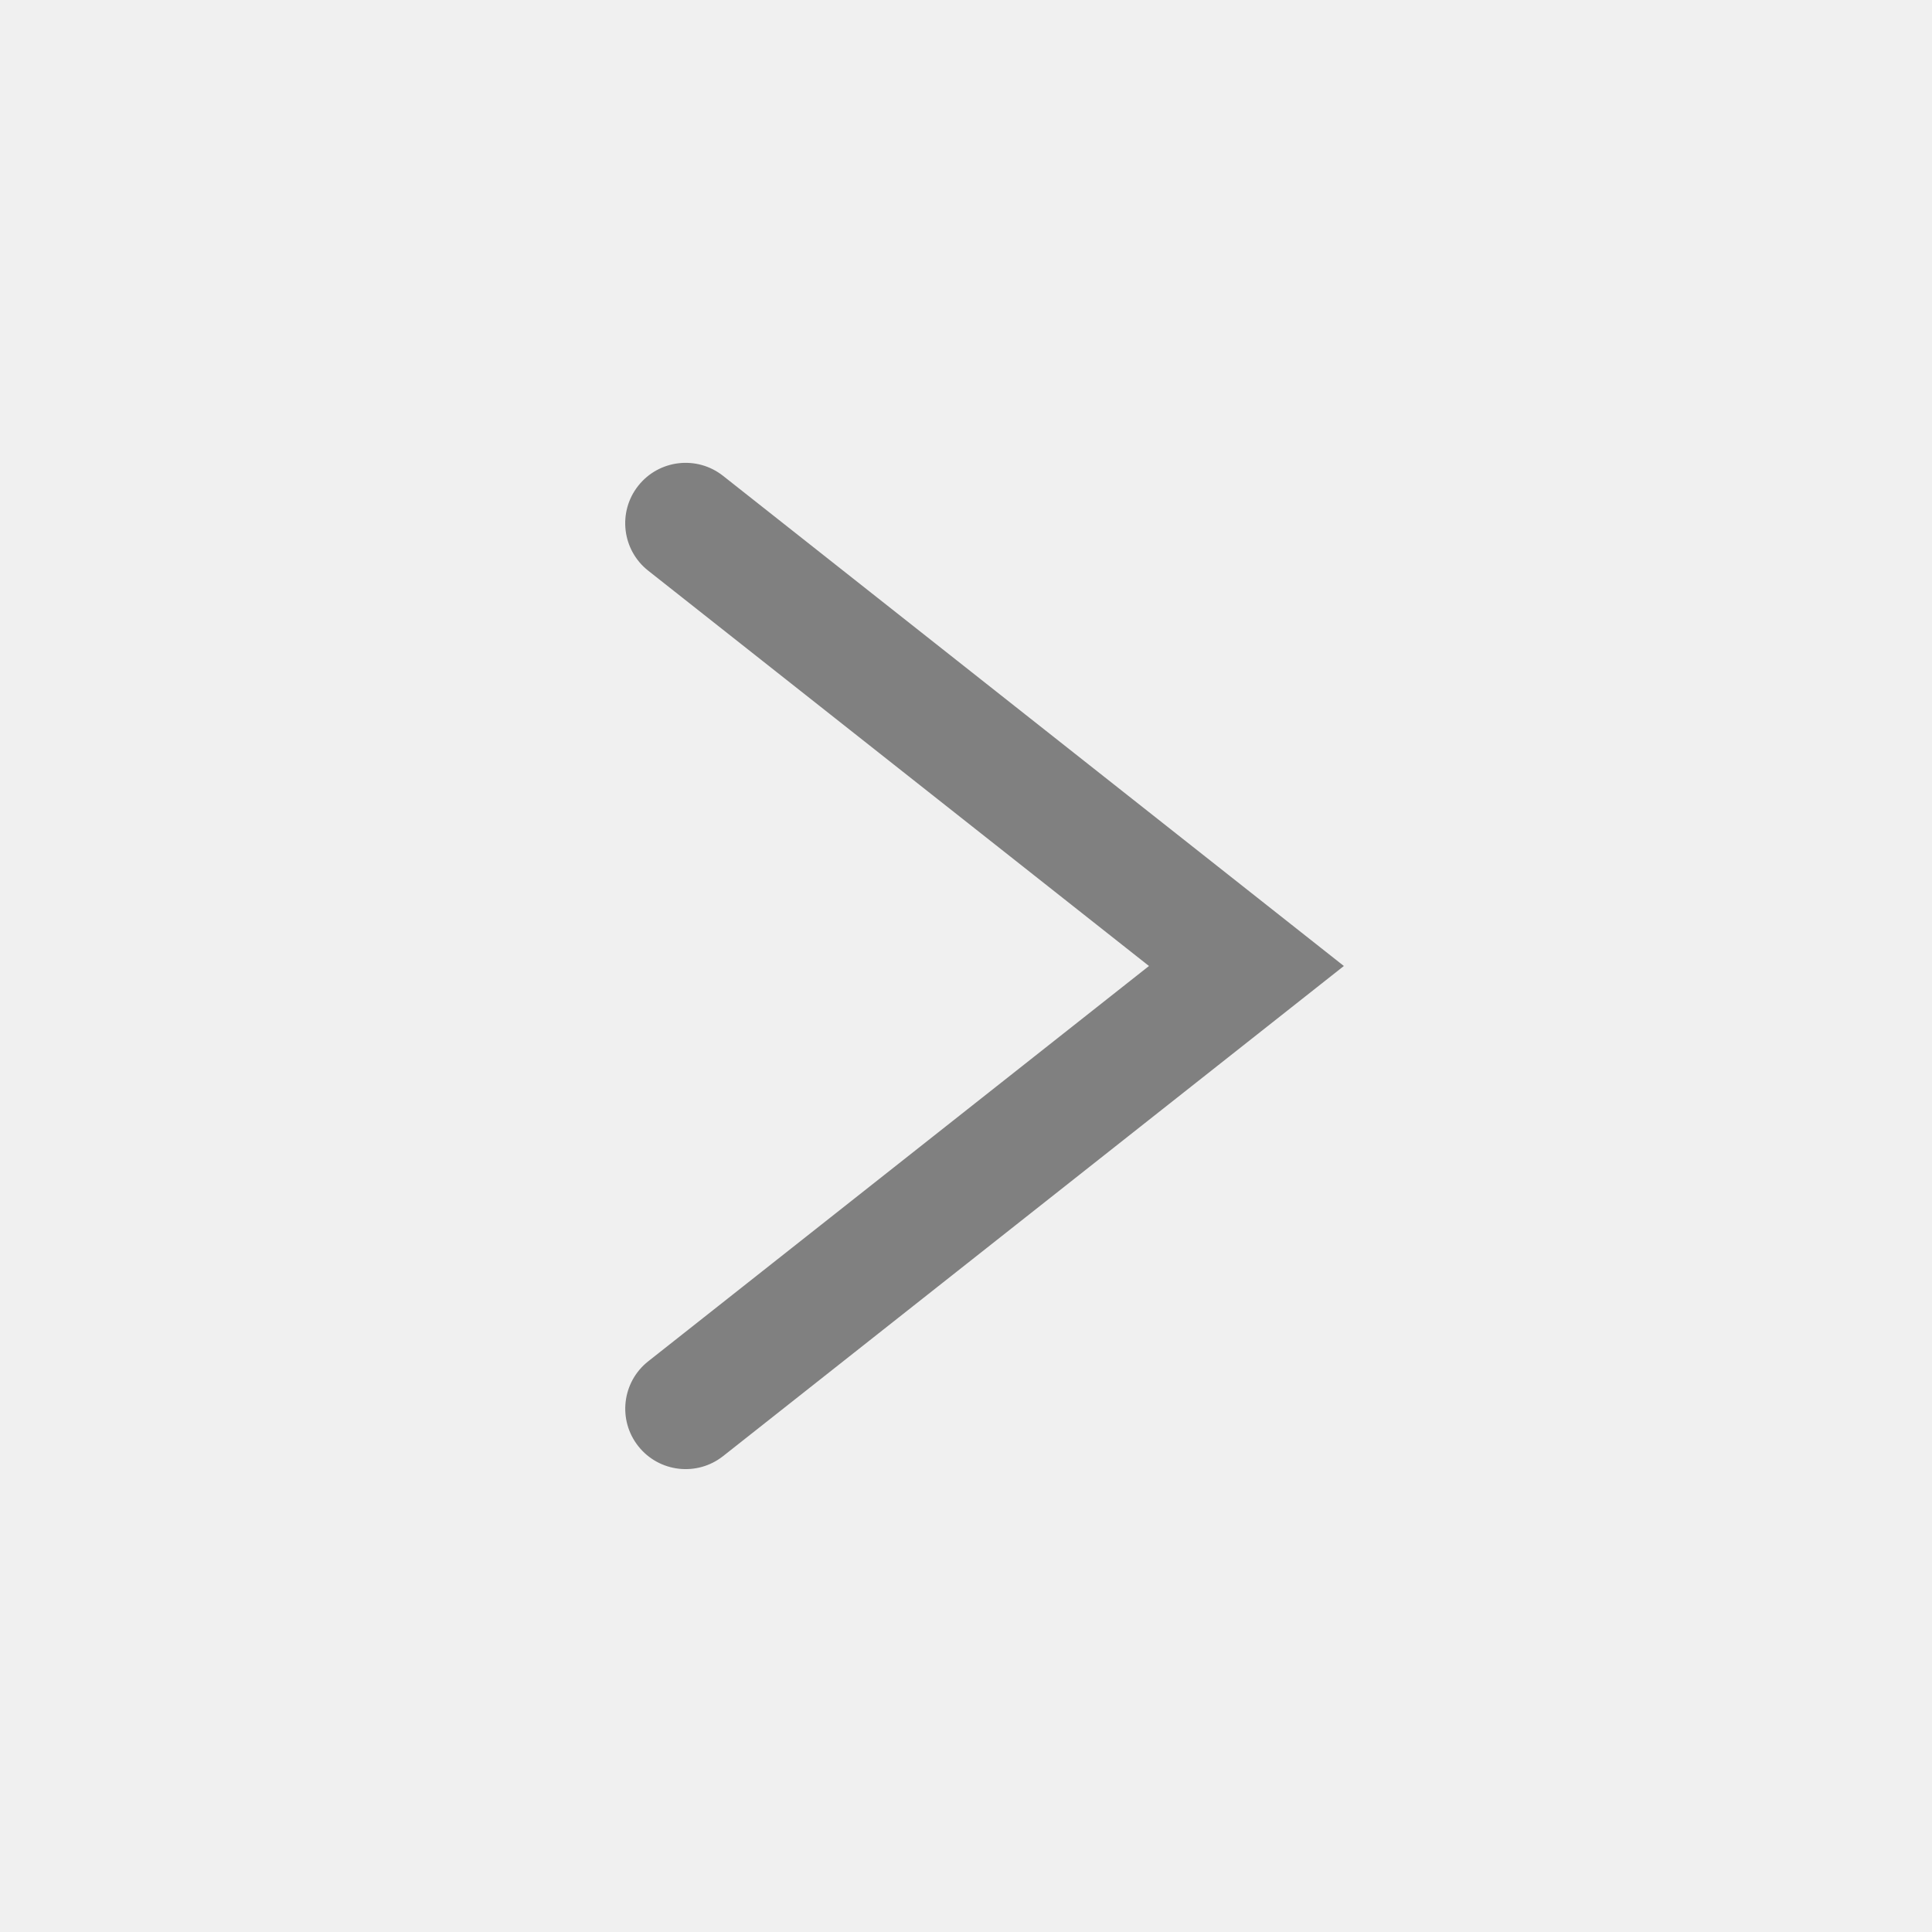
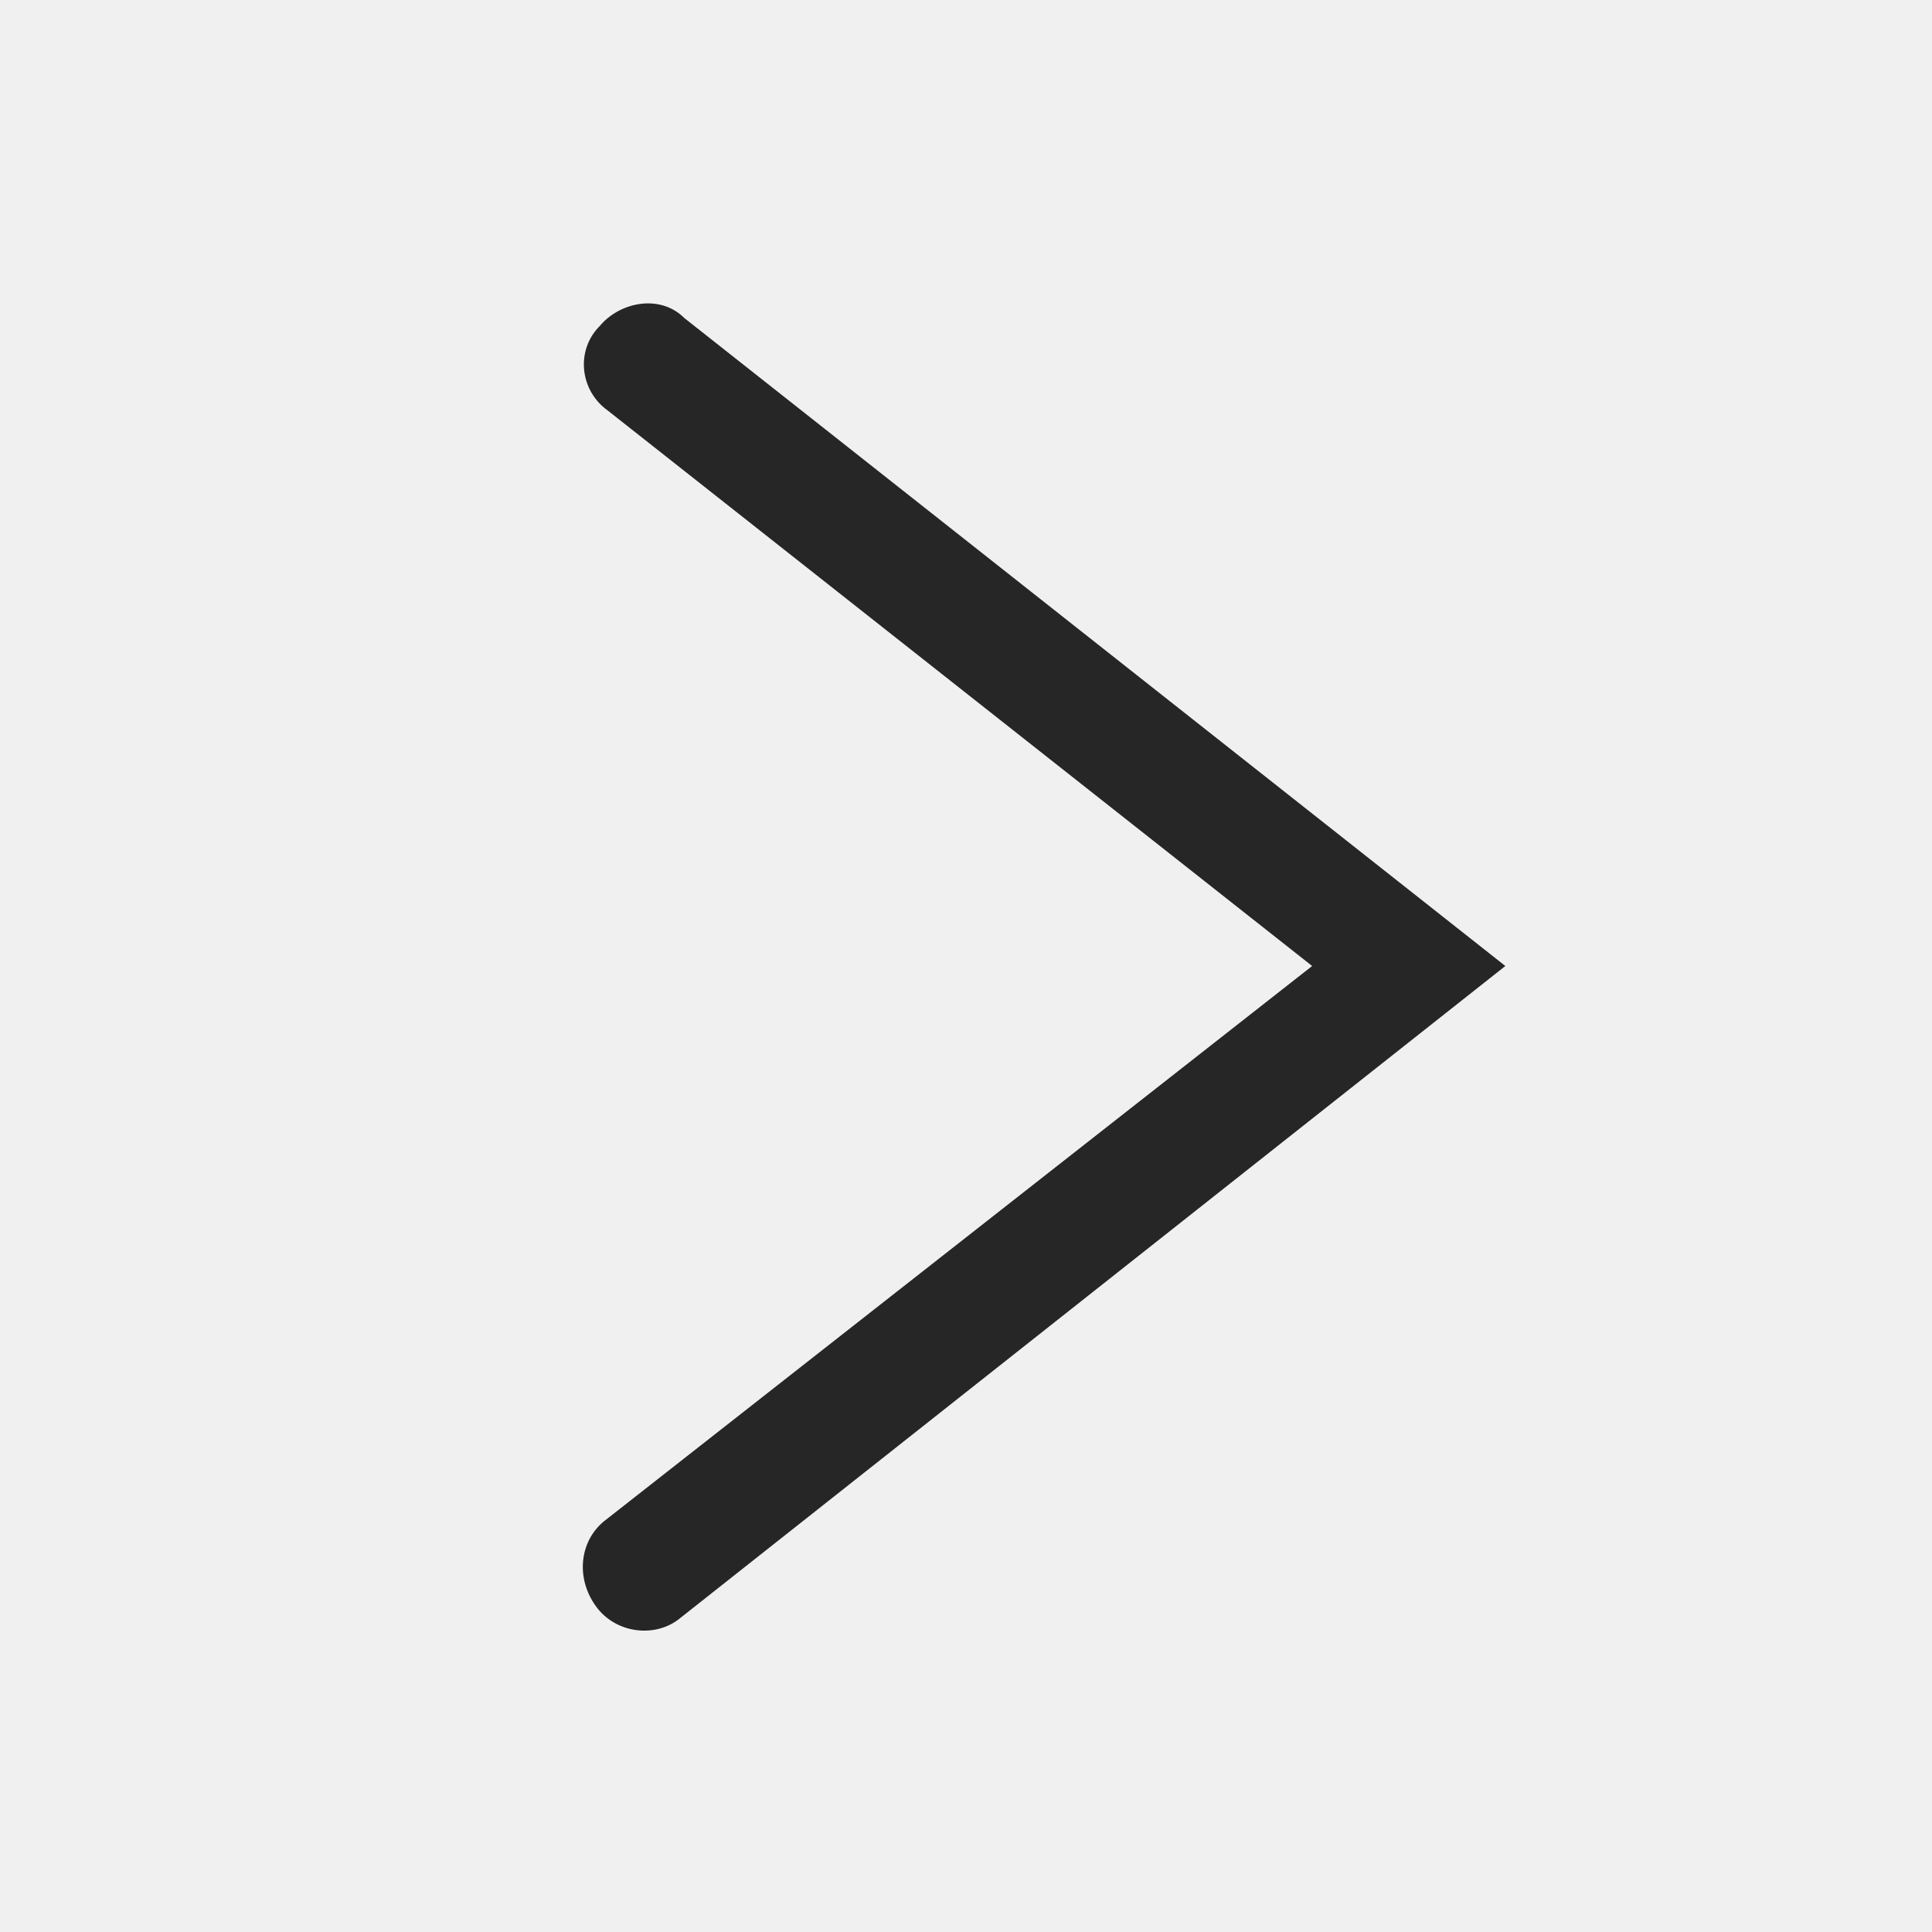
- <svg xmlns="http://www.w3.org/2000/svg" class="scale-icon" width="12" height="12" viewBox="0 0 24 24">
-   <g fill="gray">
-     <g>
-       <path d="M8.982 5.911a.75.75 0 10-.93 1.178L14.273 12l-6.221 4.911a.75.75 0 10.931 1.177L16.694 12 8.982 5.911z" fill-rule="evenodd" />
-     </g>
+ <svg xmlns="http://www.w3.org/2000/svg" xmlns:xlink="http://www.w3.org/1999/xlink" width="24px" height="24px" viewBox="0 0 24 24" version="1.1">
+   <defs>
+     <path d="M7.4,19.95 C7.15,19.6 7.2,19.15 7.5,18.9 L16.3,12 L7.55,5.1 C7.2,4.85 7.15,4.35 7.45,4.05 C7.7,3.75 8.2,3.65 8.5,3.95 L18.7,12 L8.45,20.1 C8.15,20.35 7.65,20.3 7.4,19.95 Z" id="path-1" />
+   </defs>
+   <g id="icon/navigation/right/default" stroke="none" stroke-width="1" fill="none" fill-rule="evenodd">
+     <mask id="mask-2" fill="white">
+       <use xlink:href="#path-1" />
+     </mask>
+     <use id="icon/navigation/right" fill="#262626" xlink:href="#path-1" />
  </g>
</svg>
